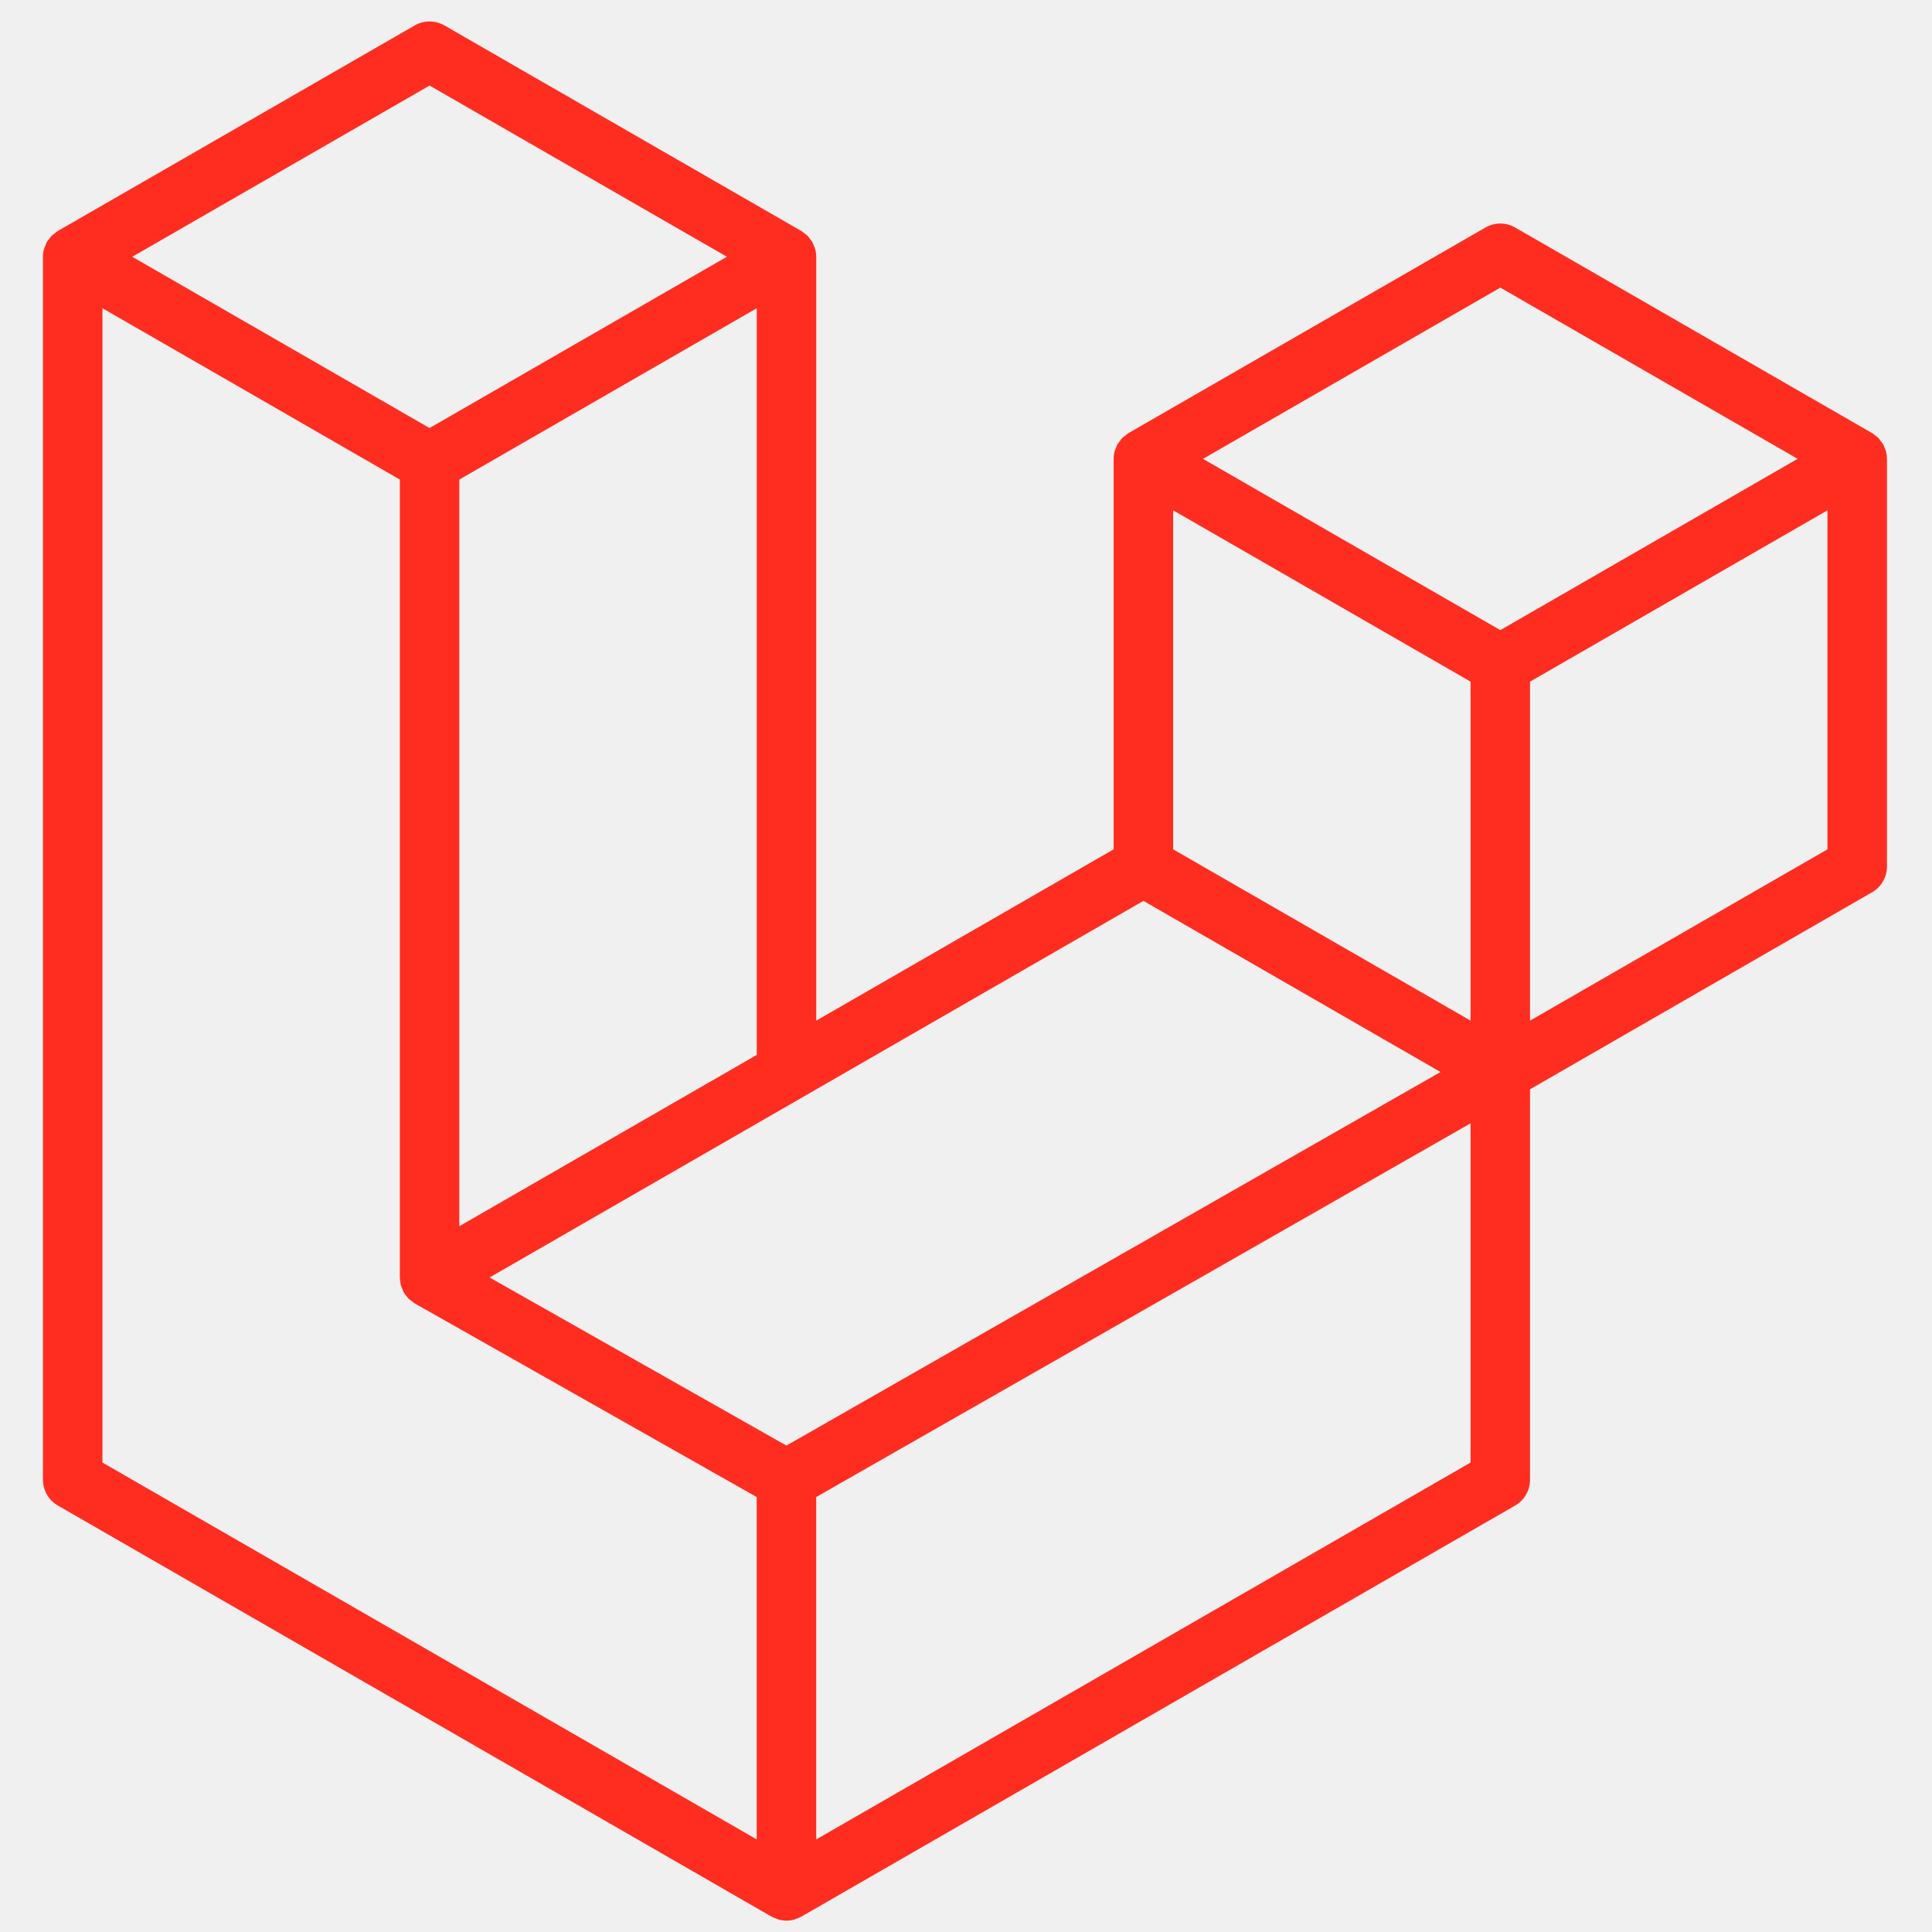
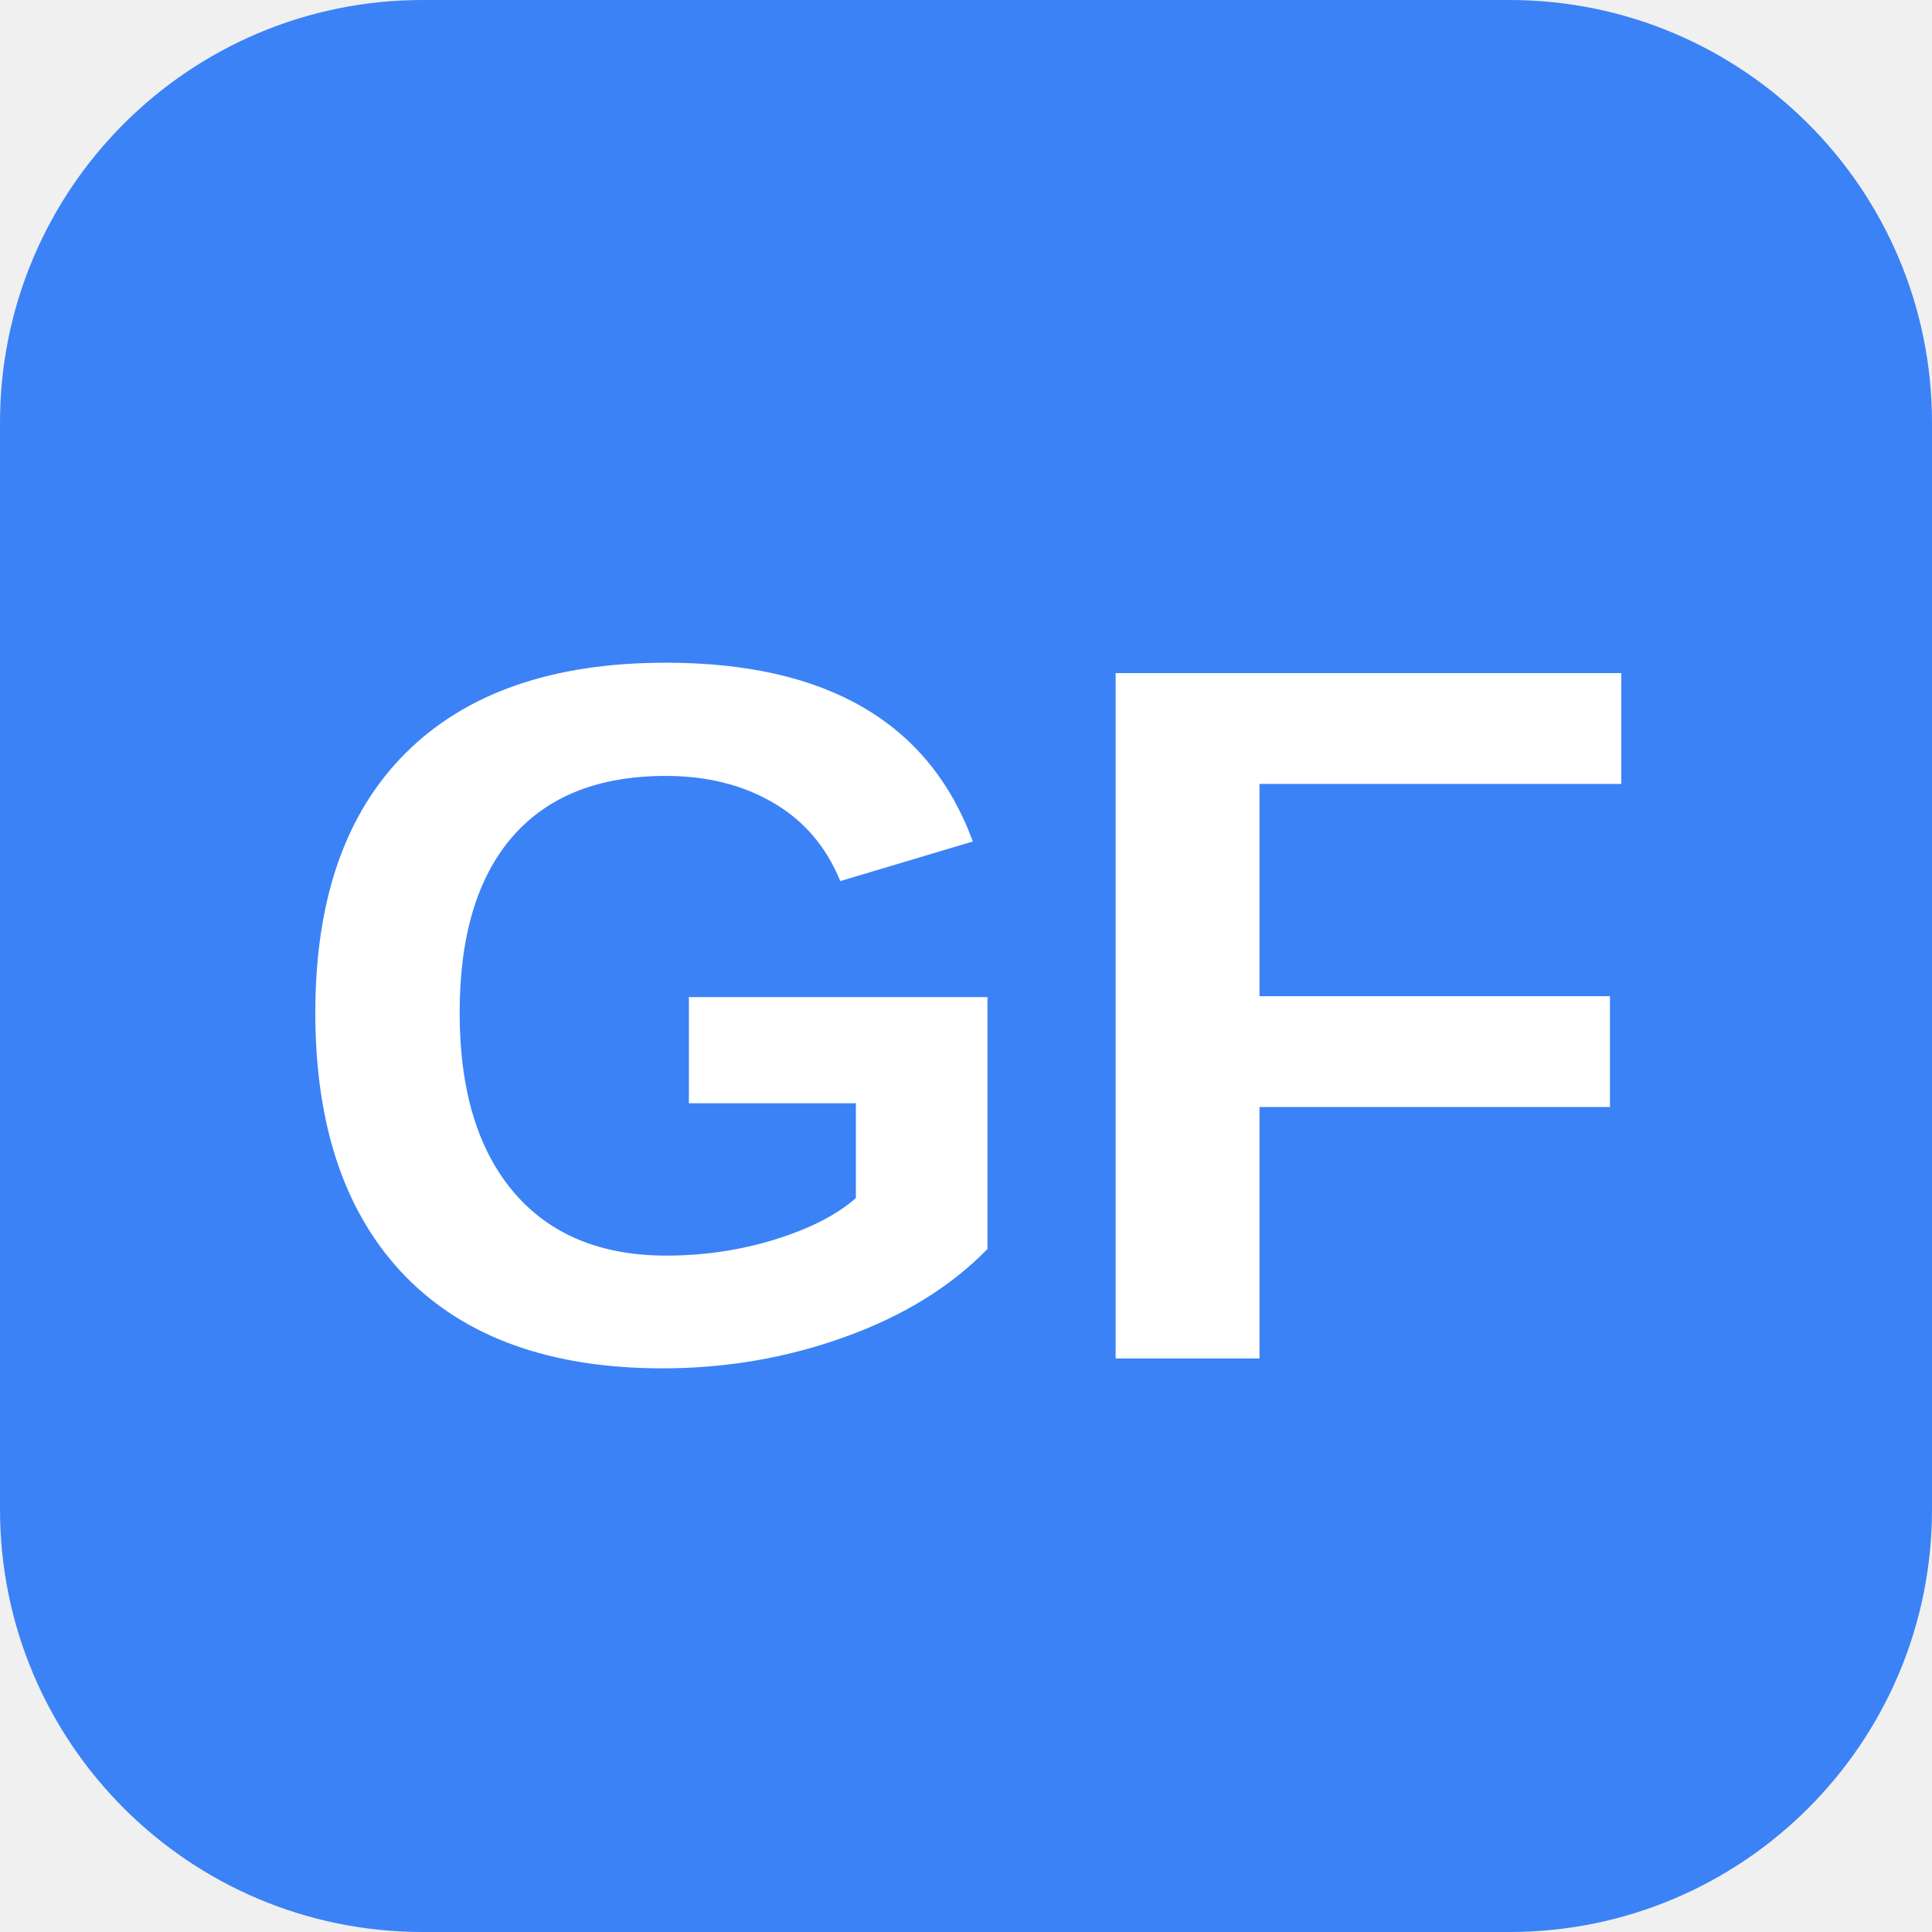
- <svg xmlns="http://www.w3.org/2000/svg" width="166" height="166" viewBox="0 0 166 166" fill="none">
-   <path fill-rule="evenodd" clip-rule="evenodd" d="M162.041 38.759C162.099 38.977 162.129 39.201 162.13 39.426V74.452C162.13 74.902 162.011 75.344 161.786 75.733C161.561 76.122 161.237 76.444 160.847 76.668L131.462 93.594V127.141C131.462 128.054 130.977 128.897 130.186 129.357L68.847 164.683C68.707 164.763 68.554 164.814 68.401 164.868C68.343 164.887 68.289 164.922 68.228 164.938C67.8 165.051 67.349 165.051 66.92 164.938C66.85 164.919 66.786 164.881 66.719 164.855C66.579 164.804 66.432 164.76 66.298 164.683L4.972 129.357C4.583 129.133 4.259 128.81 4.034 128.421C3.808 128.032 3.69 127.591 3.689 127.141L3.689 22.063C3.689 21.834 3.721 21.61 3.779 21.393C3.798 21.32 3.843 21.253 3.868 21.179C3.916 21.045 3.961 20.908 4.031 20.783C4.079 20.7 4.149 20.633 4.206 20.557C4.28 20.454 4.347 20.349 4.433 20.26C4.506 20.186 4.602 20.132 4.685 20.068C4.778 19.992 4.861 19.909 4.966 19.848L35.633 2.185C36.022 1.961 36.462 1.844 36.91 1.844C37.358 1.844 37.798 1.961 38.186 2.185L68.851 19.848H68.857C68.959 19.912 69.045 19.992 69.138 20.065C69.221 20.129 69.313 20.186 69.387 20.257C69.476 20.349 69.54 20.454 69.616 20.557C69.671 20.633 69.744 20.7 69.789 20.783C69.862 20.911 69.904 21.045 69.955 21.179C69.98 21.253 70.025 21.32 70.044 21.396C70.103 21.614 70.133 21.838 70.133 22.063V87.694L95.686 72.974V39.423C95.686 39.2 95.718 38.973 95.775 38.759C95.798 38.683 95.839 38.615 95.865 38.542C95.916 38.408 95.96 38.271 96.031 38.146C96.079 38.063 96.149 37.996 96.203 37.92C96.279 37.818 96.343 37.712 96.433 37.623C96.506 37.549 96.599 37.495 96.681 37.431C96.777 37.355 96.86 37.272 96.962 37.211L127.633 19.548C128.021 19.324 128.461 19.206 128.91 19.206C129.358 19.206 129.798 19.324 130.186 19.548L160.85 37.211C160.959 37.275 161.042 37.355 161.137 37.428C161.217 37.492 161.31 37.549 161.383 37.62C161.473 37.712 161.536 37.818 161.613 37.92C161.67 37.996 161.741 38.063 161.785 38.146C161.859 38.271 161.9 38.408 161.951 38.542C161.98 38.615 162.021 38.683 162.041 38.759ZM157.018 72.974V43.848L146.287 50.028L131.462 58.568V87.694L157.021 72.974H157.018ZM126.354 125.663V96.518L111.771 104.85L70.13 128.626V158.046L126.354 125.663ZM8.801 26.485V125.663L65.018 158.043V128.629L35.649 112L35.64 111.994L35.627 111.988C35.528 111.93 35.445 111.847 35.353 111.777C35.273 111.713 35.18 111.662 35.11 111.592L35.104 111.582C35.021 111.502 34.963 111.403 34.893 111.314C34.829 111.228 34.753 111.154 34.702 111.065L34.699 111.055C34.641 110.96 34.606 110.845 34.565 110.736C34.523 110.64 34.469 110.551 34.443 110.449C34.411 110.328 34.405 110.197 34.392 110.072C34.379 109.976 34.354 109.881 34.354 109.785V109.778V41.205L19.532 32.662L8.801 26.485ZM36.913 7.35L11.364 22.063L36.907 36.777L62.453 22.06L36.907 7.35H36.913ZM50.2 99.174L65.022 90.637V26.485L54.291 32.665L39.466 41.205V105.357L50.2 99.174ZM128.91 24.713L103.363 39.426L128.91 54.14L154.453 39.423L128.91 24.713ZM126.354 58.568L111.529 50.028L100.798 43.848V72.974L115.619 81.511L126.354 87.694V58.568ZM67.571 124.205L105.042 102.803L123.772 92.109L98.245 77.405L68.854 94.334L42.066 109.762L67.571 124.205Z" fill="#FF2D20" />
+ <svg xmlns="http://www.w3.org/2000/svg" viewBox="0 0 64 64">
+   <rect width="64" height="64" rx="14" fill="#3B82F6" />
+   <text x="32" y="45" font-family="Arial, Helvetica, sans-serif" font-size="33" font-weight="bold" fill="#ffffff" text-anchor="middle">GF</text>
</svg>
